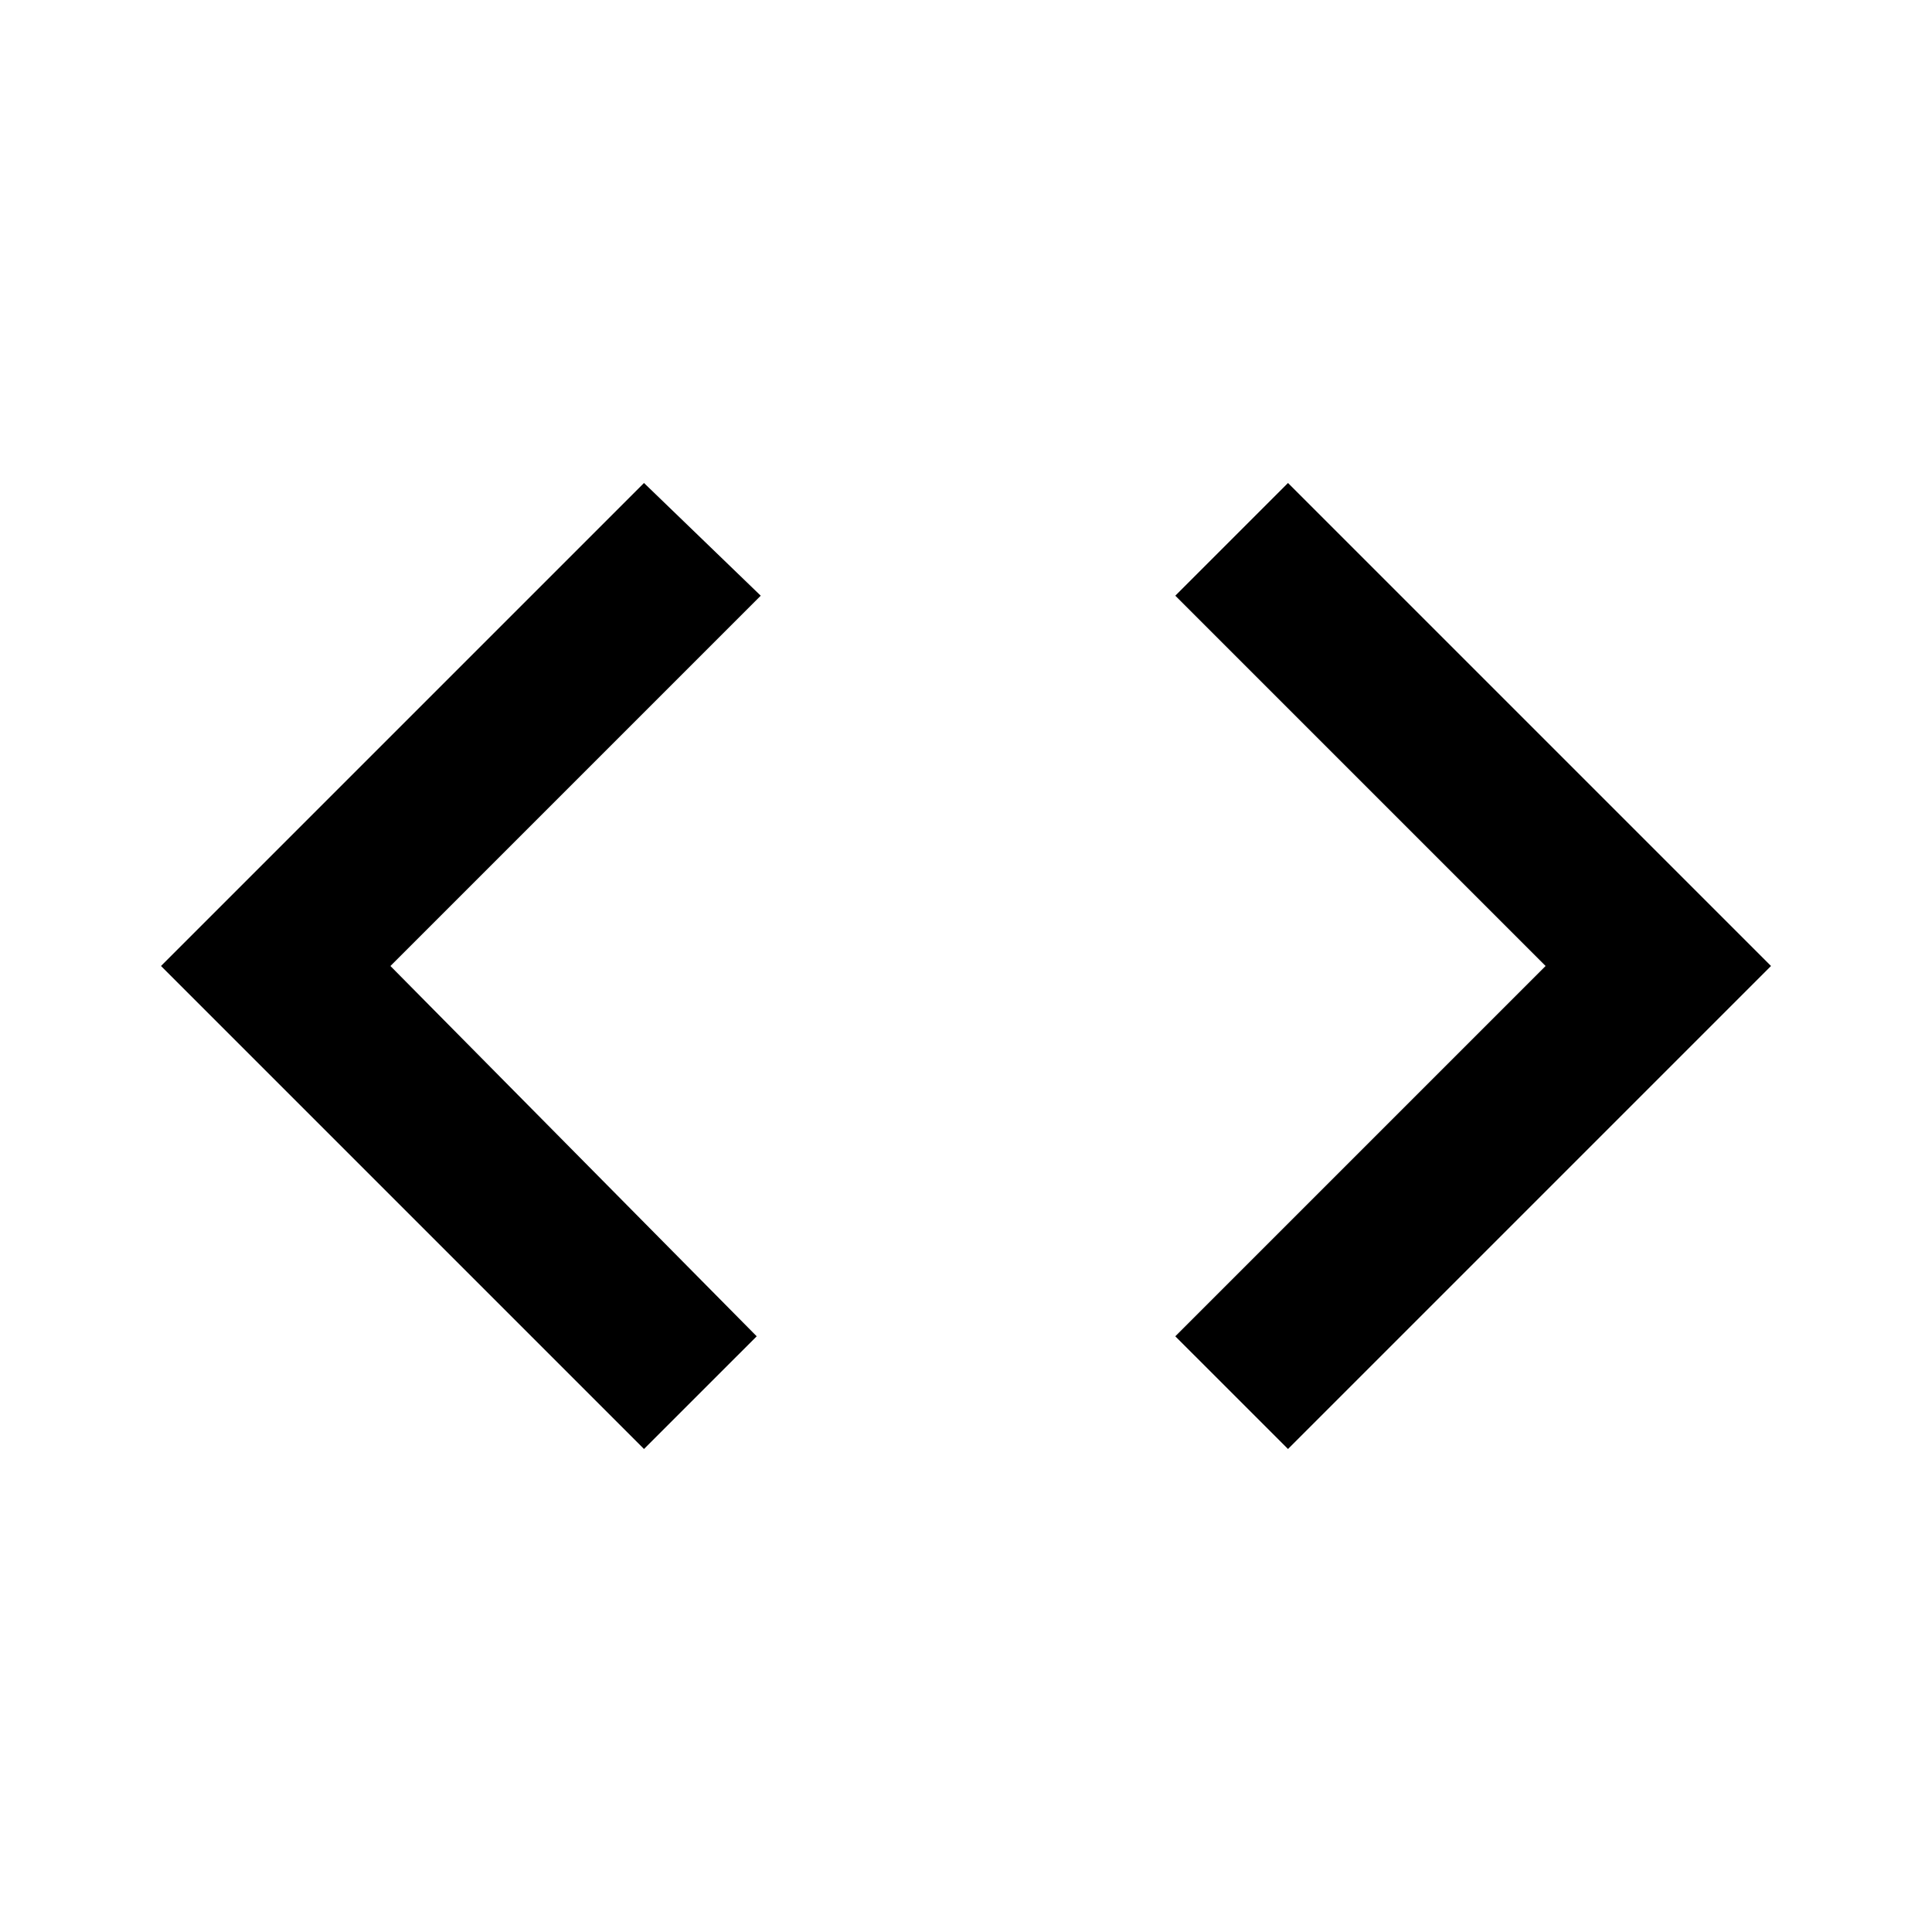
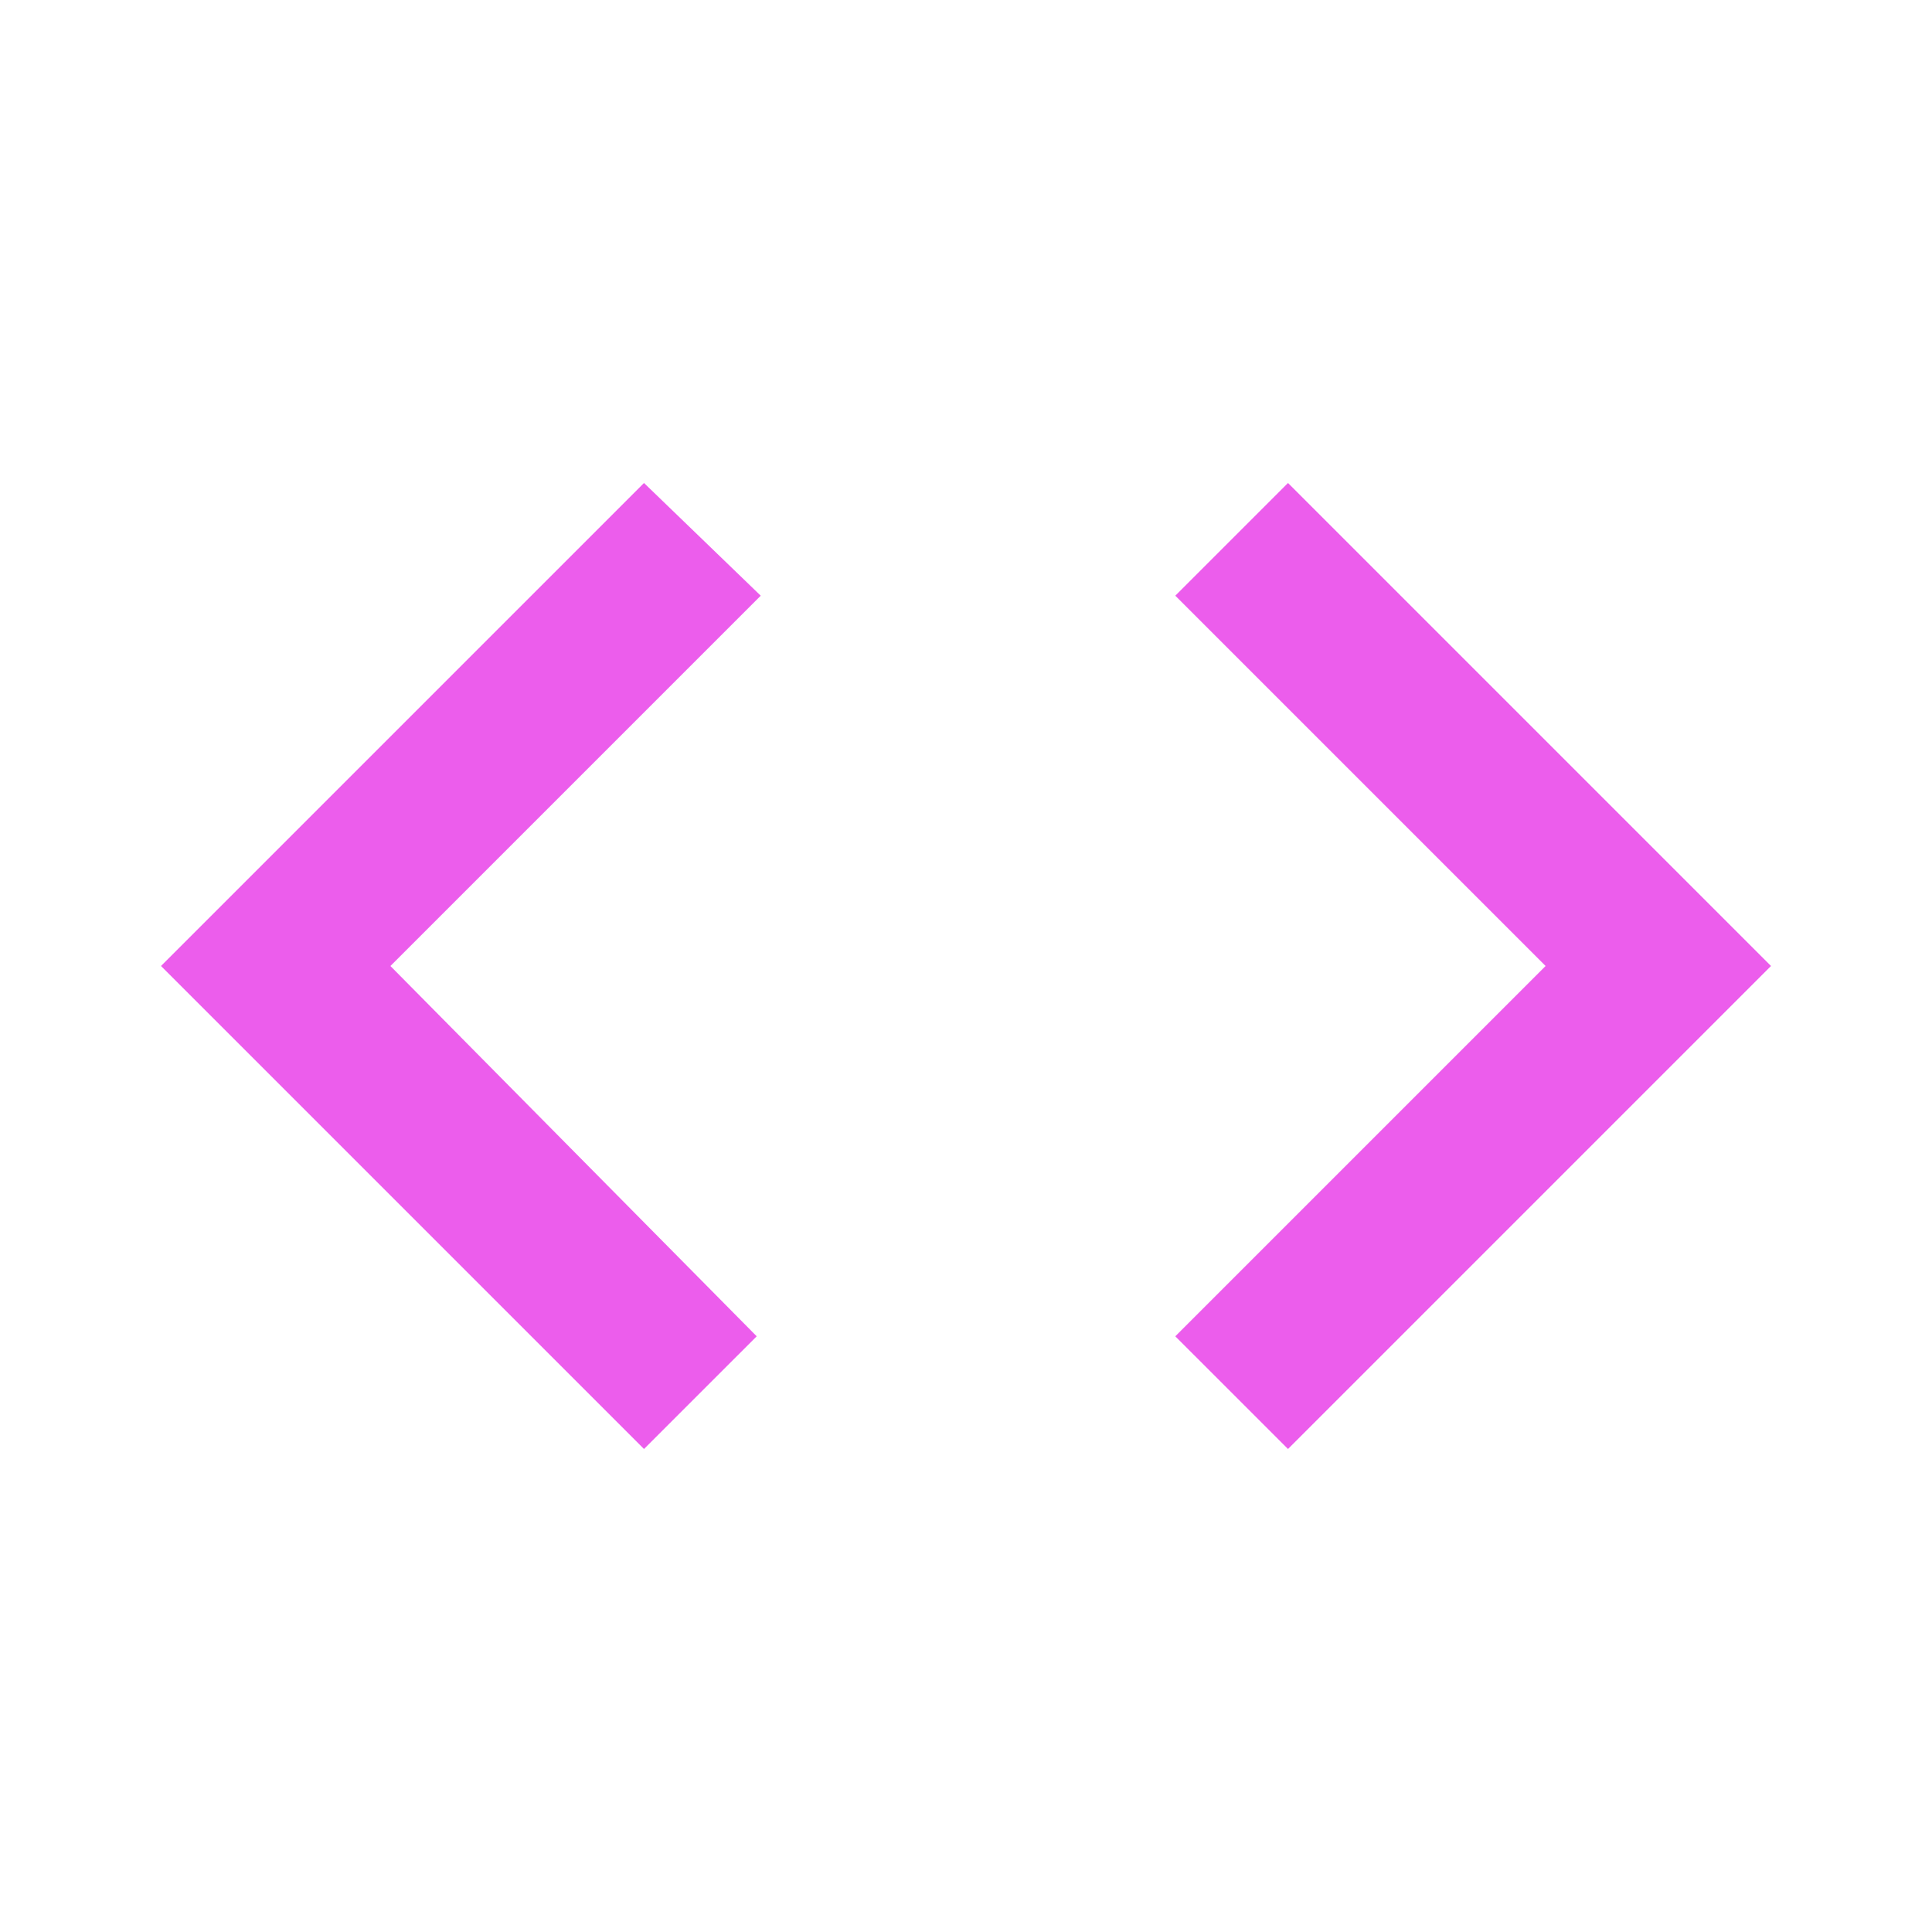
<svg xmlns="http://www.w3.org/2000/svg" height="48" viewBox="0 0 48 48" width="48">
  <path d="M0 0h48v48H0V0z" fill="none" />
-   <path fill="#ec5dec;" d="M18.8 33.2L9.7 24l9.2-9.2L16 12 4 24l12 12 2.8-2.8zm10.4 0l9.2-9.2-9.2-9.2L32 12l12 12-12 12-2.8-2.8z" />
+   <path fill="#ec5dec" d="M18.8 33.2L9.7 24l9.2-9.2L16 12 4 24l12 12 2.8-2.8zm10.4 0l9.2-9.2-9.2-9.2L32 12l12 12-12 12-2.8-2.8z" />
</svg>
